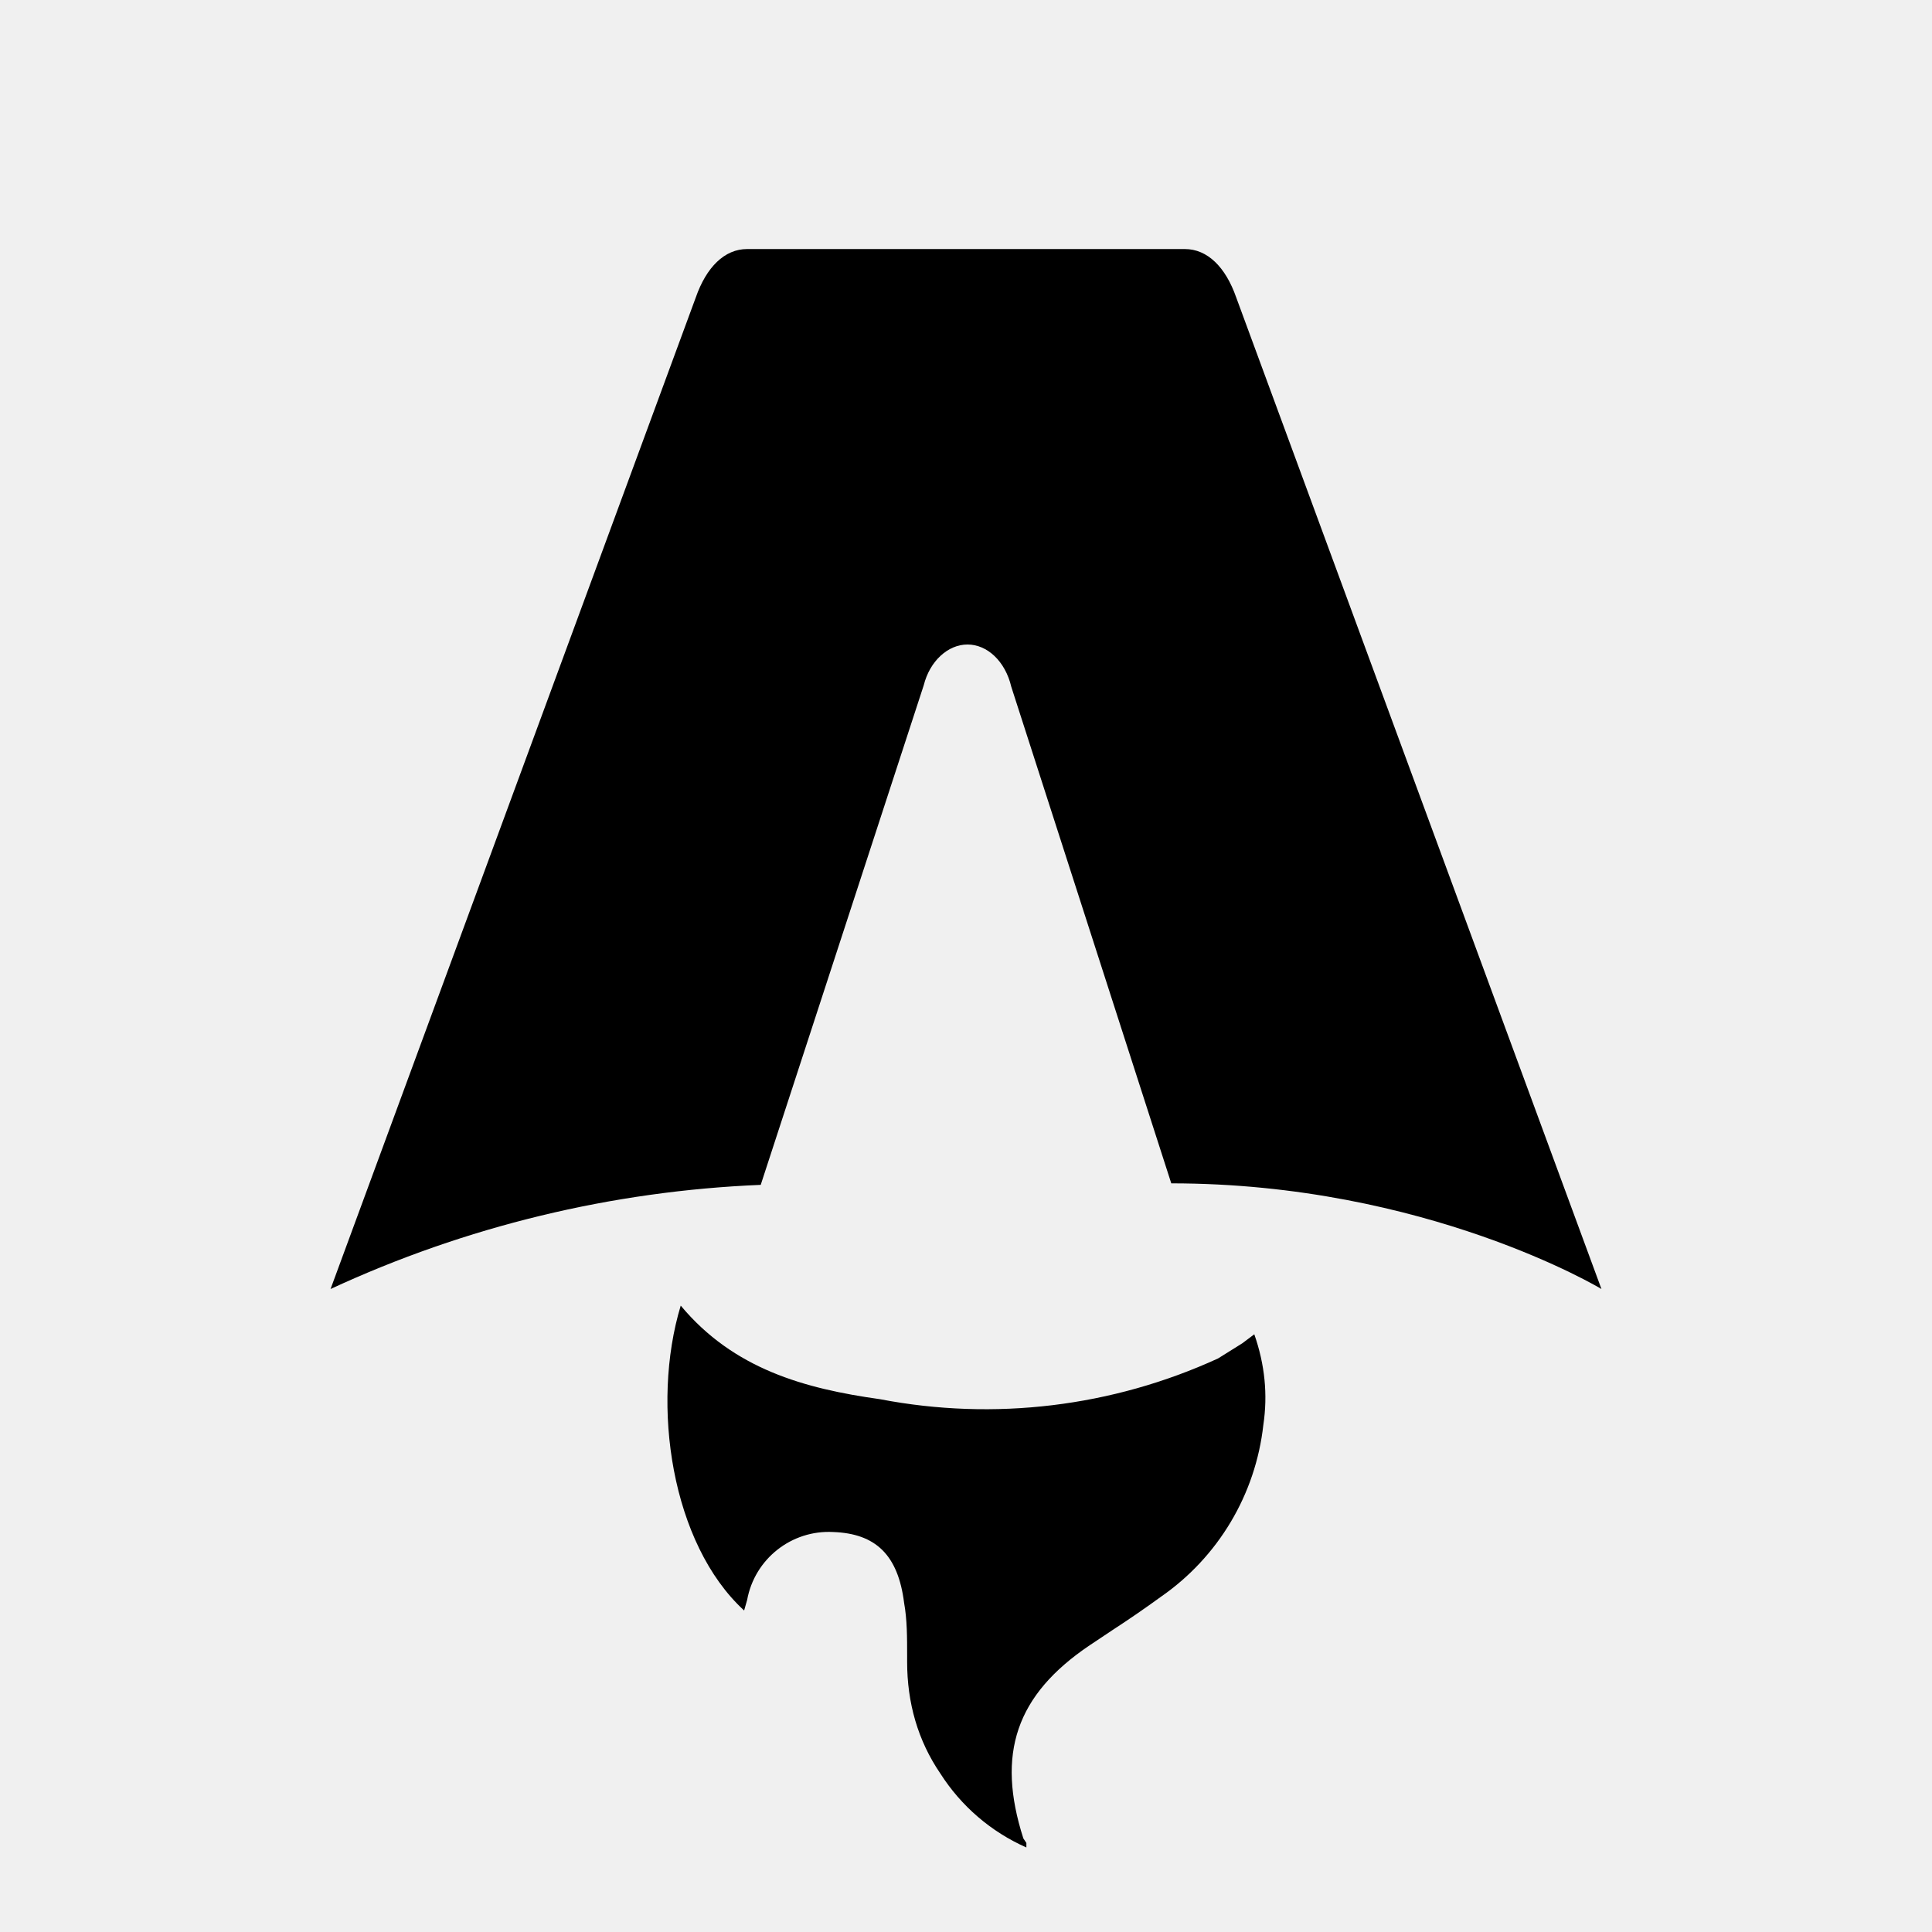
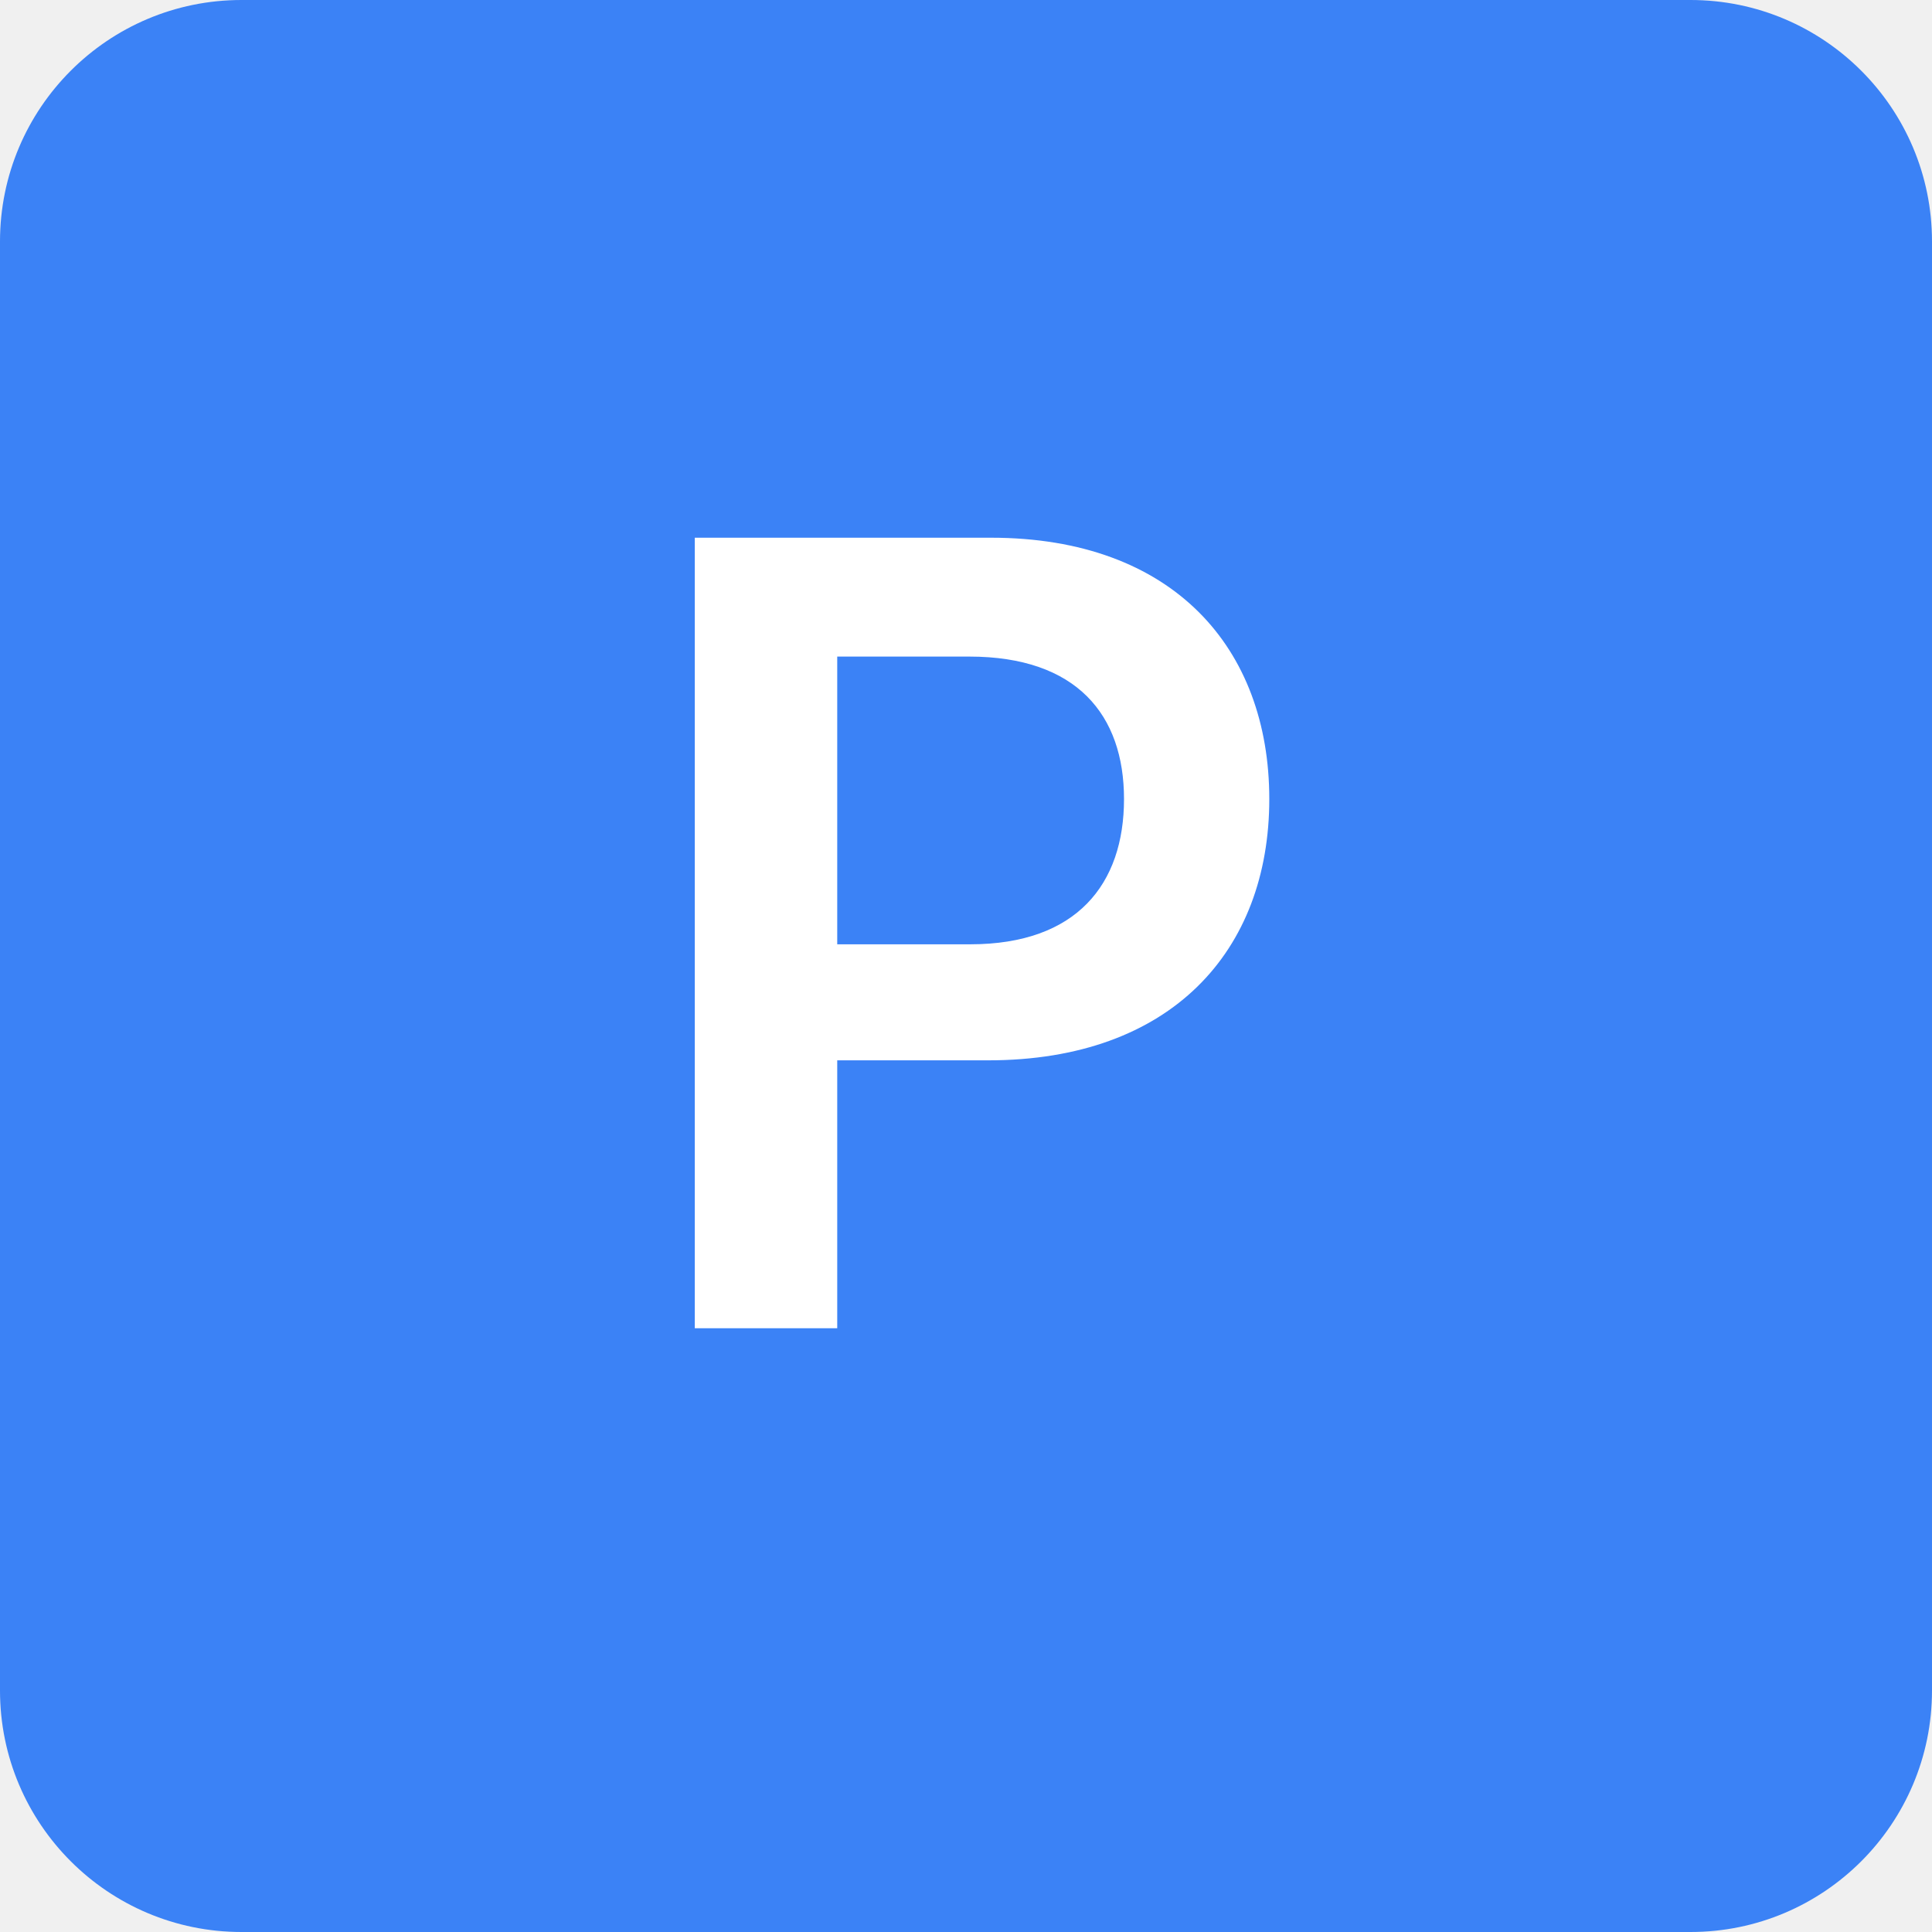
- <svg xmlns="http://www.w3.org/2000/svg" fill="none" viewBox="0 0 128 128">
-   <path d="M50.4 78.5a75.1 75.1 0 0 0-28.5 6.9l24.2-65.7c.7-2 1.9-3.2 3.4-3.2h29c1.5 0 2.7 1.2 3.4 3.2l24.2 65.7s-11.6-7-28.5-7L67 45.5c-.4-1.7-1.6-2.8-2.9-2.8-1.3 0-2.5 1.1-2.9 2.7L50.4 78.5Zm-1.1 28.2Zm-4.2-20.2c-2 6.6-.6 15.8 4.2 20.2a17.5 17.5 0 0 1 .2-.7 5.5 5.5 0 0 1 5.7-4.5c2.8.1 4.3 1.5 4.7 4.7.2 1.1.2 2.3.2 3.5v.4c0 2.7.7 5.2 2.2 7.4a13 13 0 0 0 5.7 4.9v-.3l-.2-.3c-1.8-5.6-.5-9.5 4.4-12.8l1.5-1a73 73 0 0 0 3.2-2.2 16 16 0 0 0 6.8-11.4c.3-2 .1-4-.6-6l-.8.6-1.6 1a37 37 0 0 1-22.4 2.7c-5-.7-9.7-2-13.2-6.2Z" />
-   <style>
-         path { fill: #000; }
-         @media (prefers-color-scheme: dark) {
-             path { fill: #FFF; }
-         }
-     </style>
+ <svg xmlns="http://www.w3.org/2000/svg" viewBox="0 0 32 32">
+   <rect width="32" height="32" rx="4" fill="#3b82f6" />
+   <text x="16" y="22" font-family="Inter, -apple-system, system-ui, sans-serif" font-size="18" font-weight="600" fill="white" text-anchor="middle">P</text>
</svg>
